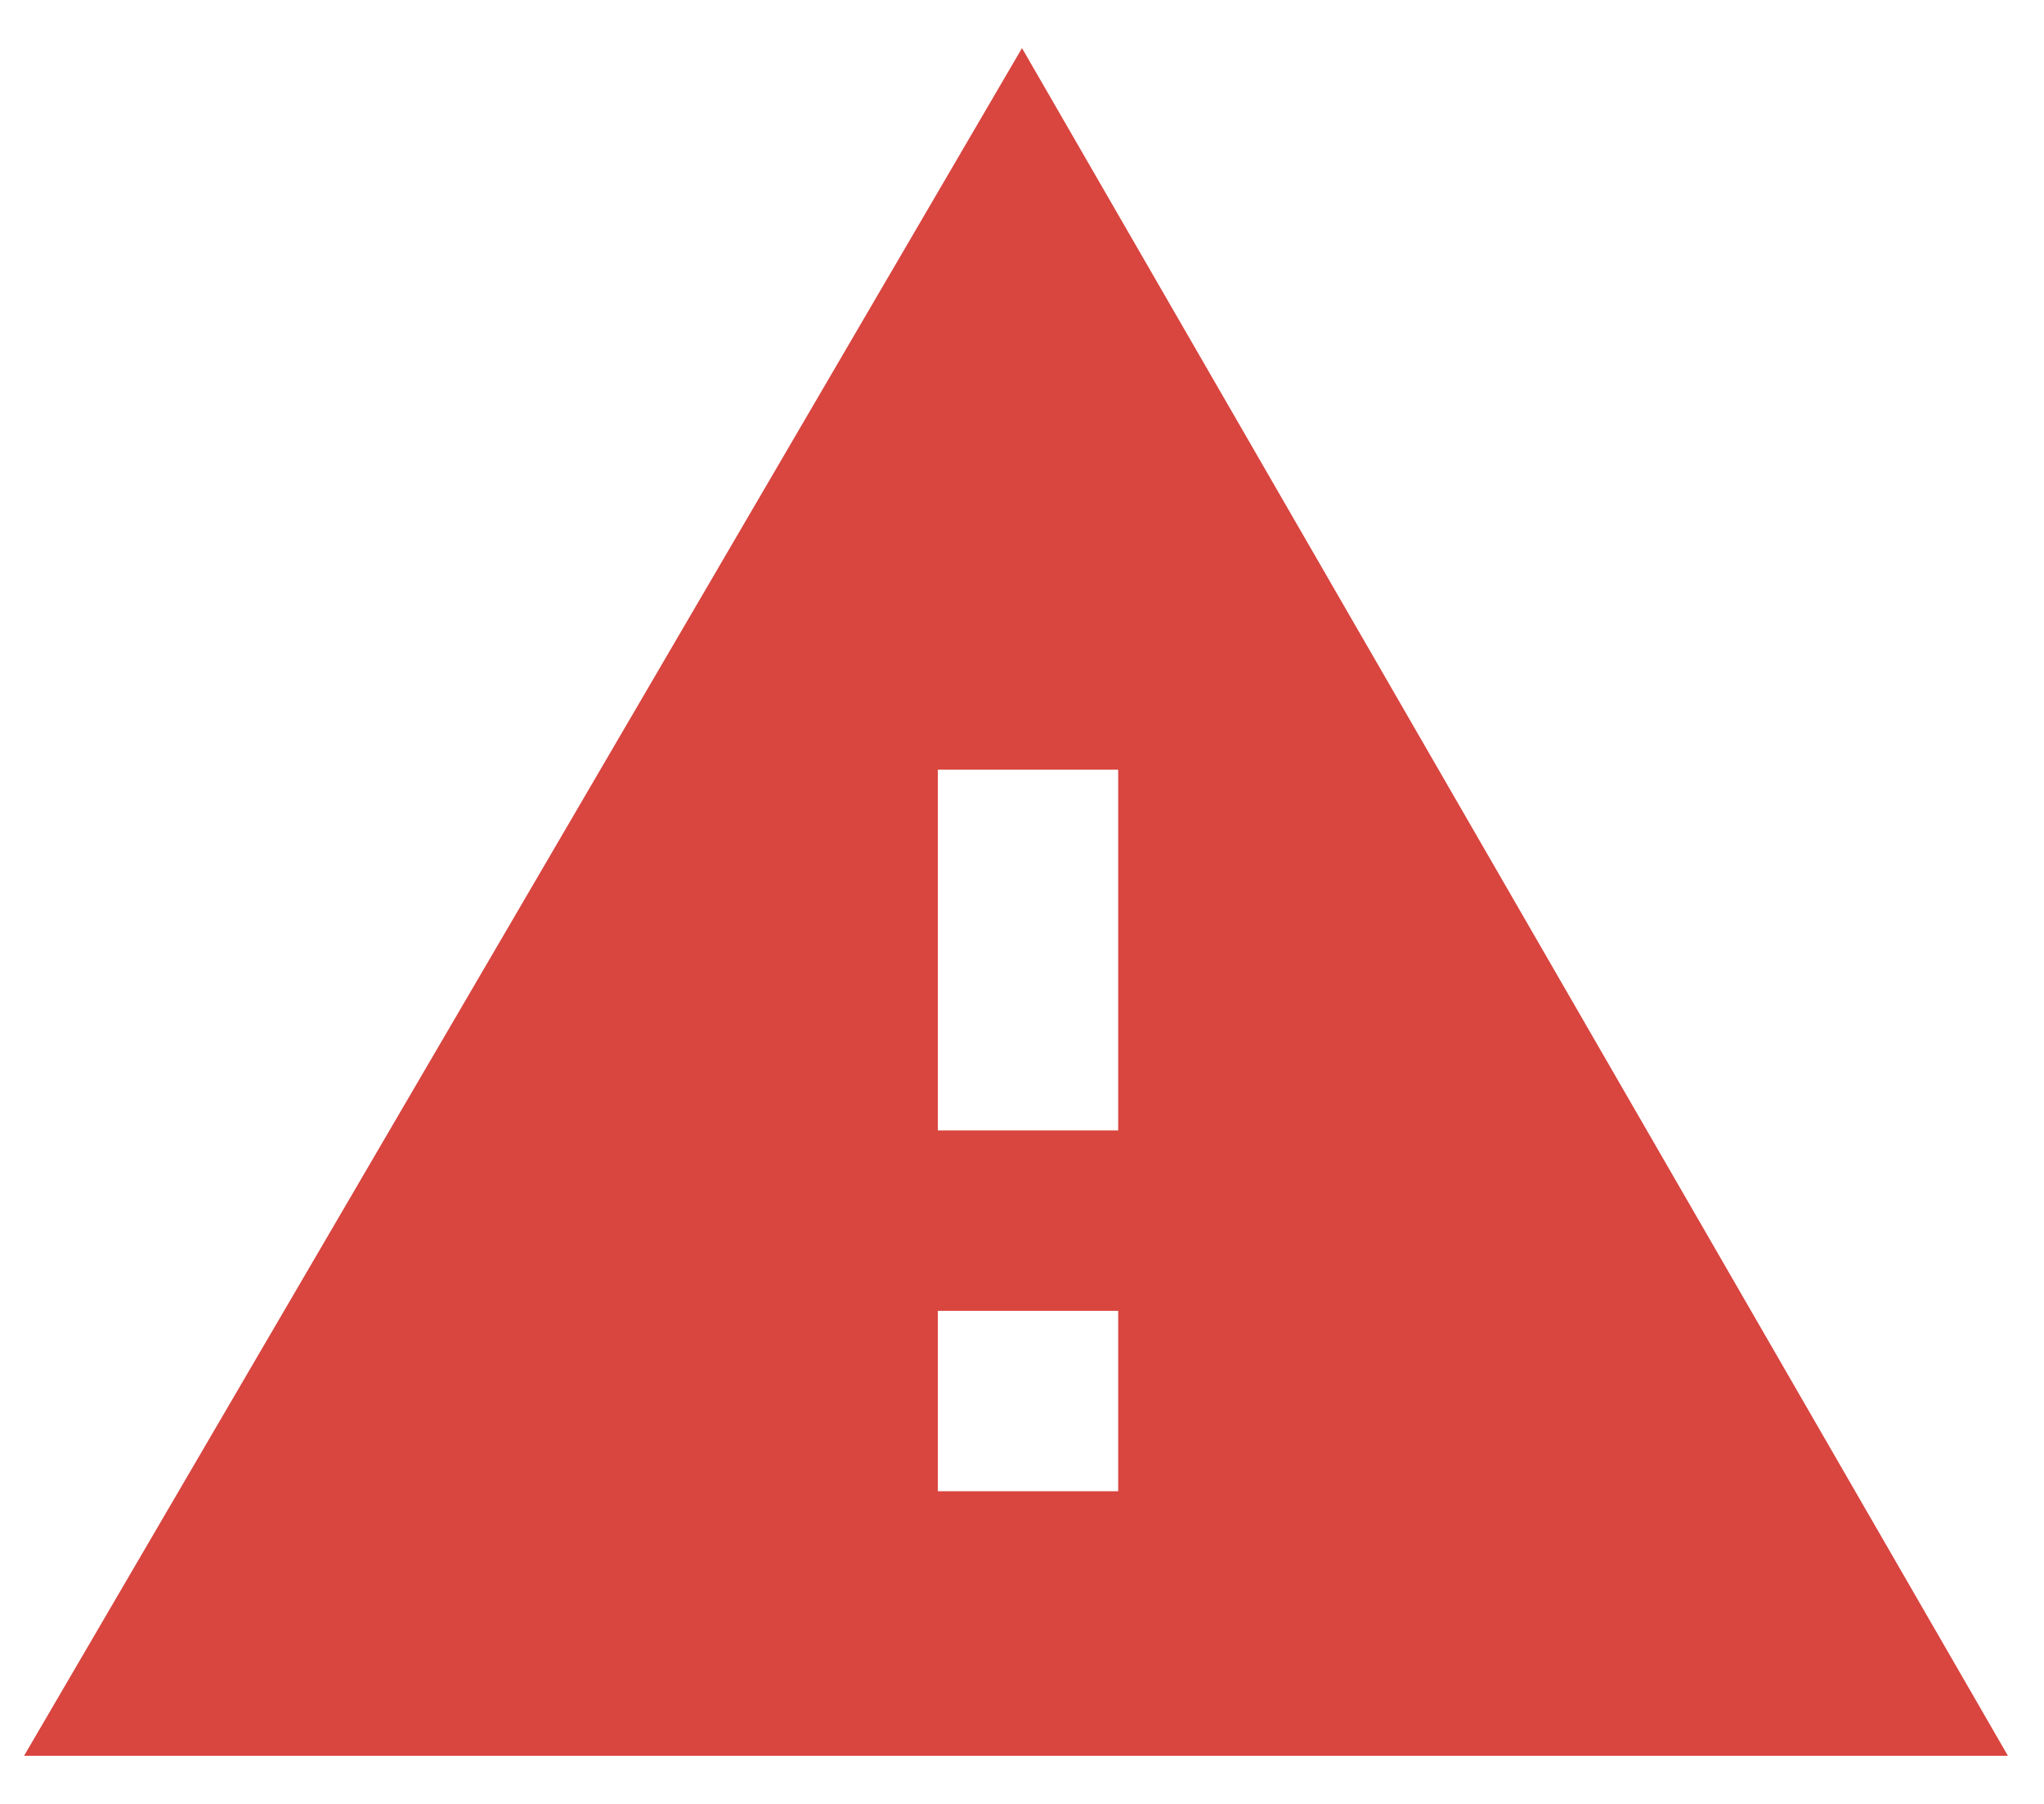
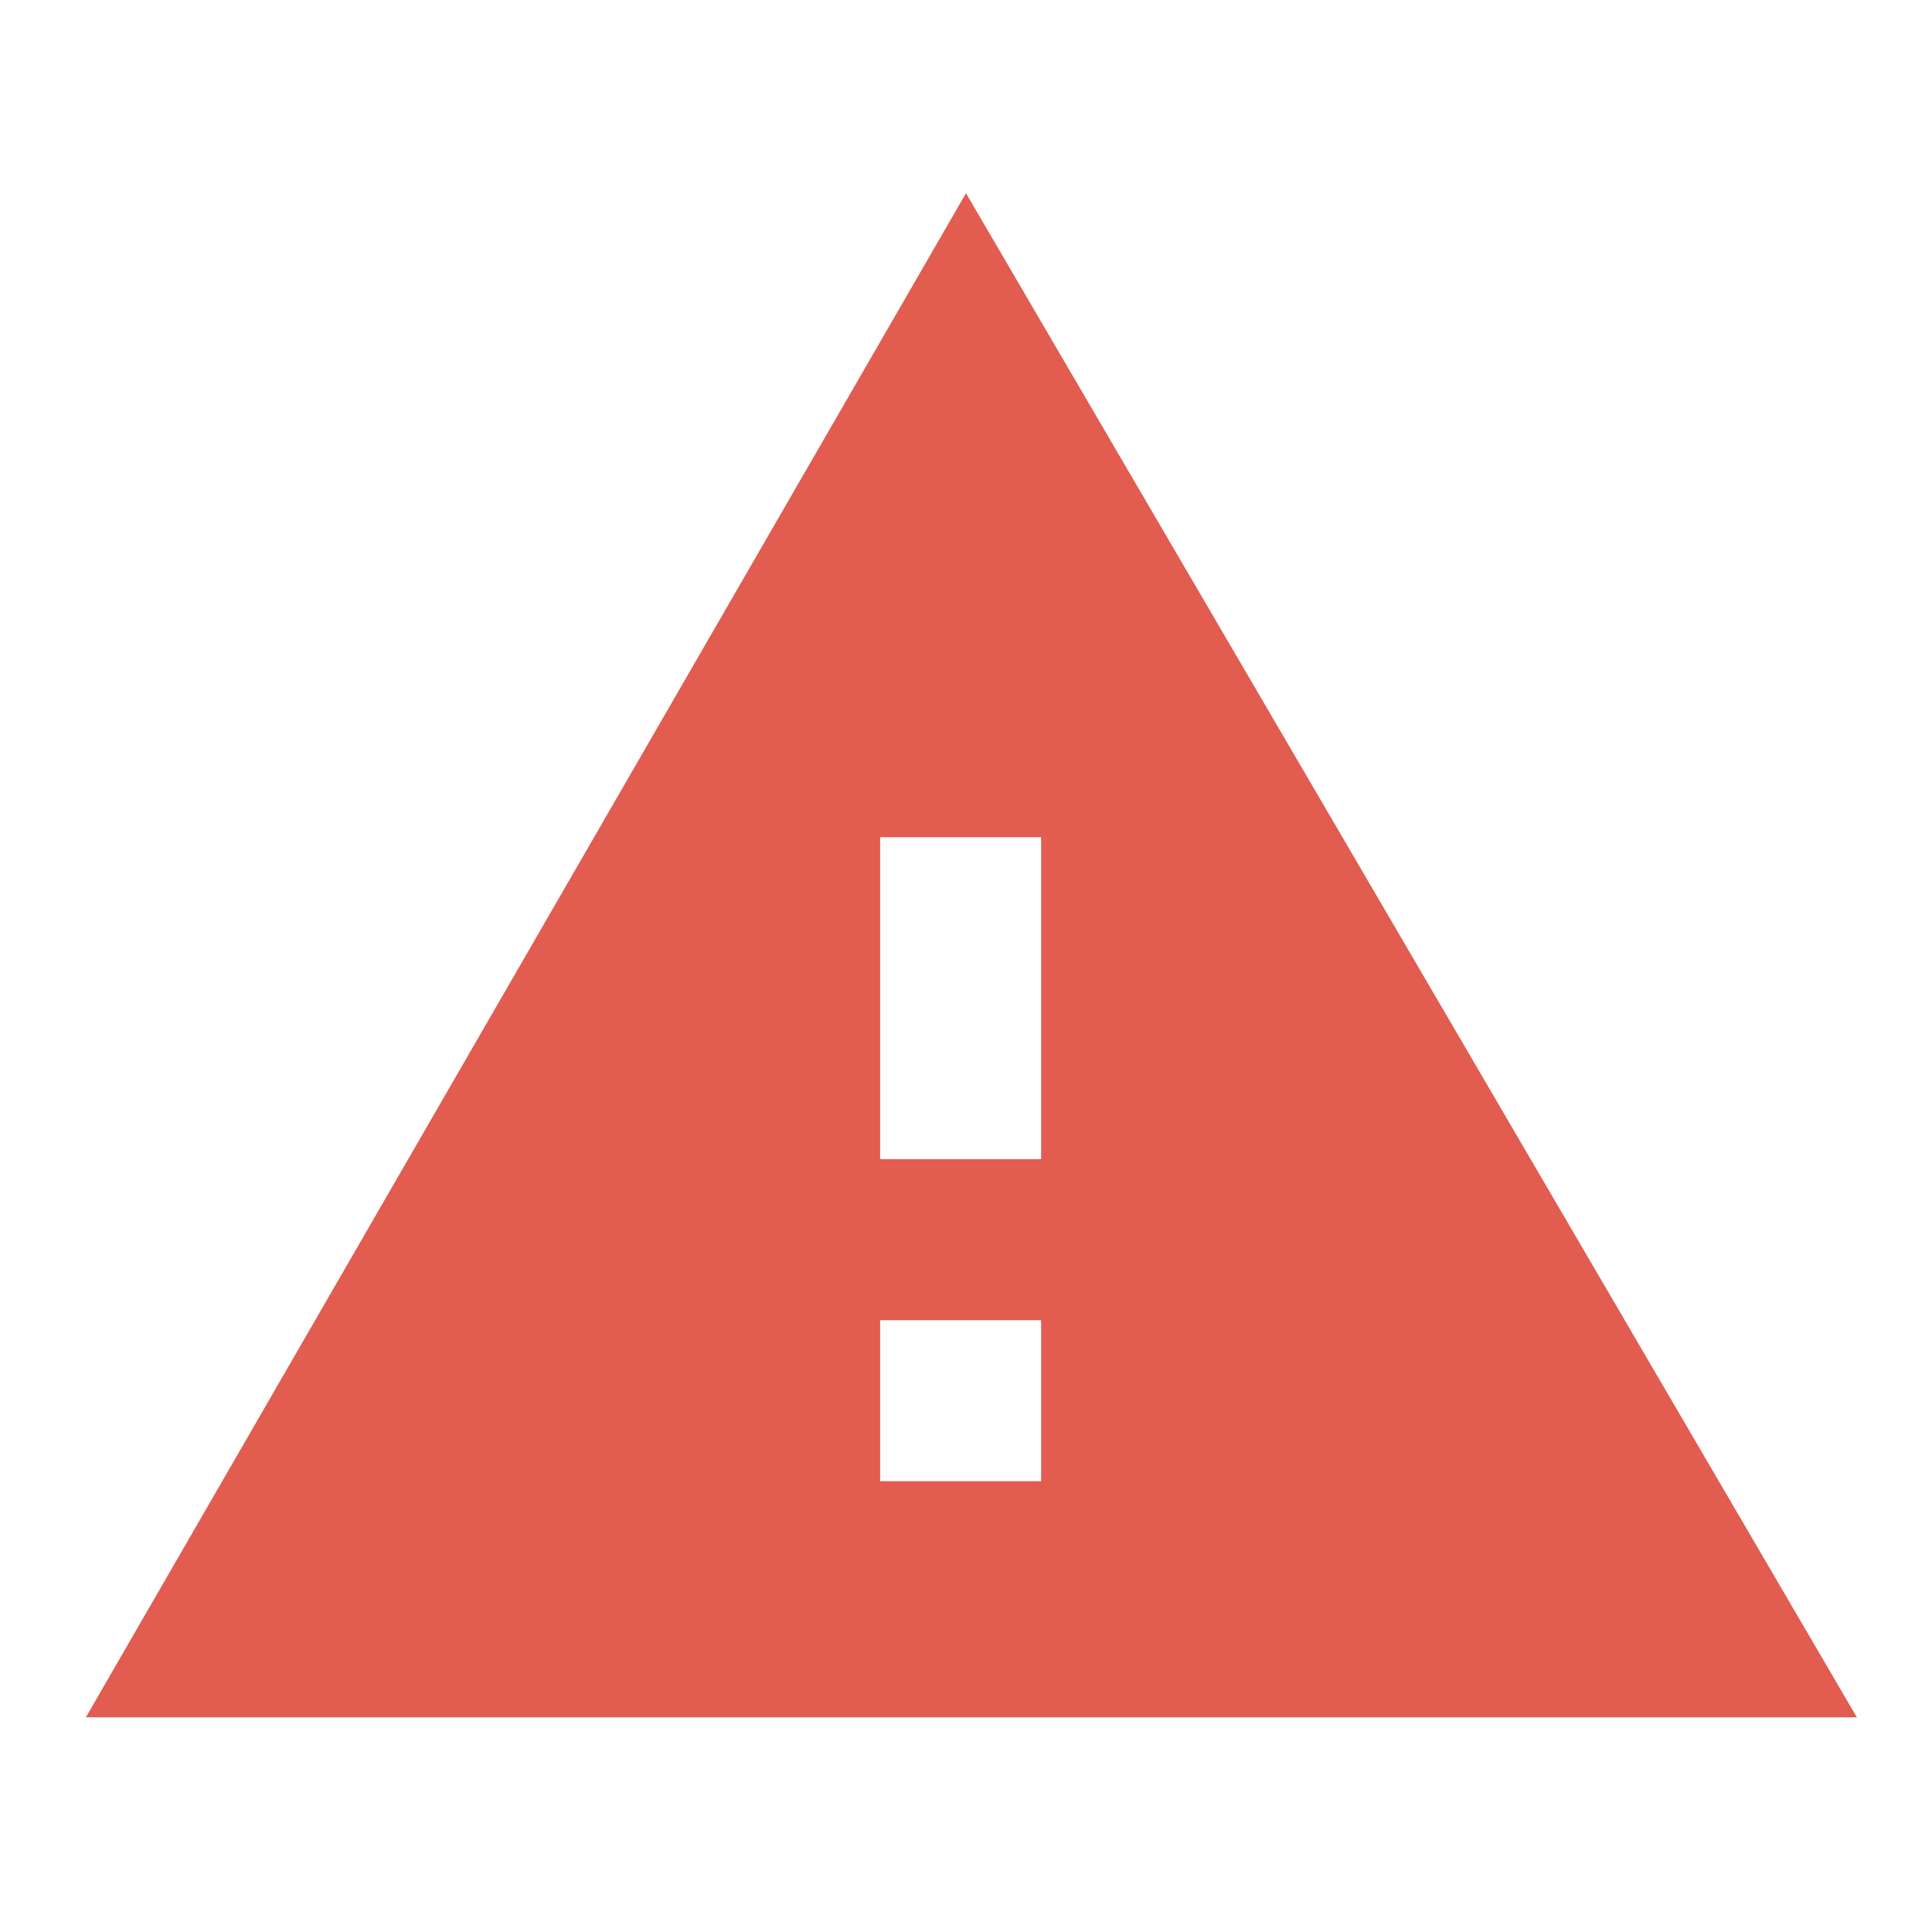
- <svg xmlns="http://www.w3.org/2000/svg" version="1.1" id="Layer_1" x="0px" y="0px" width="17px" height="15px" viewBox="0 0 17 15" enable-background="new 0 0 17 15" xml:space="preserve">
-   <path fill="#D9453F" d="M0.2,14.6h16.5L8.5,0.4L0.2,14.6z M9.2,12.4H7.8v-1.5h1.5V12.4z M9.2,9.4H7.8v-3h1.5V9.4z" />
+ <svg xmlns="http://www.w3.org/2000/svg" version="1.1" id="Layer_1" x="0px" y="0px" width="18px" height="18px" viewBox="0 0 18 18" enable-background="new 0 0 18 18" xml:space="preserve">
+   <path fill="#E25C50" d="M0.8,16h16.5L9,1.8L0.8,16z M9.8,13.8H8.2v-1.5h1.5V13.8z M9.8,10.8H8.2v-3h1.5V10.8z" />
</svg>
